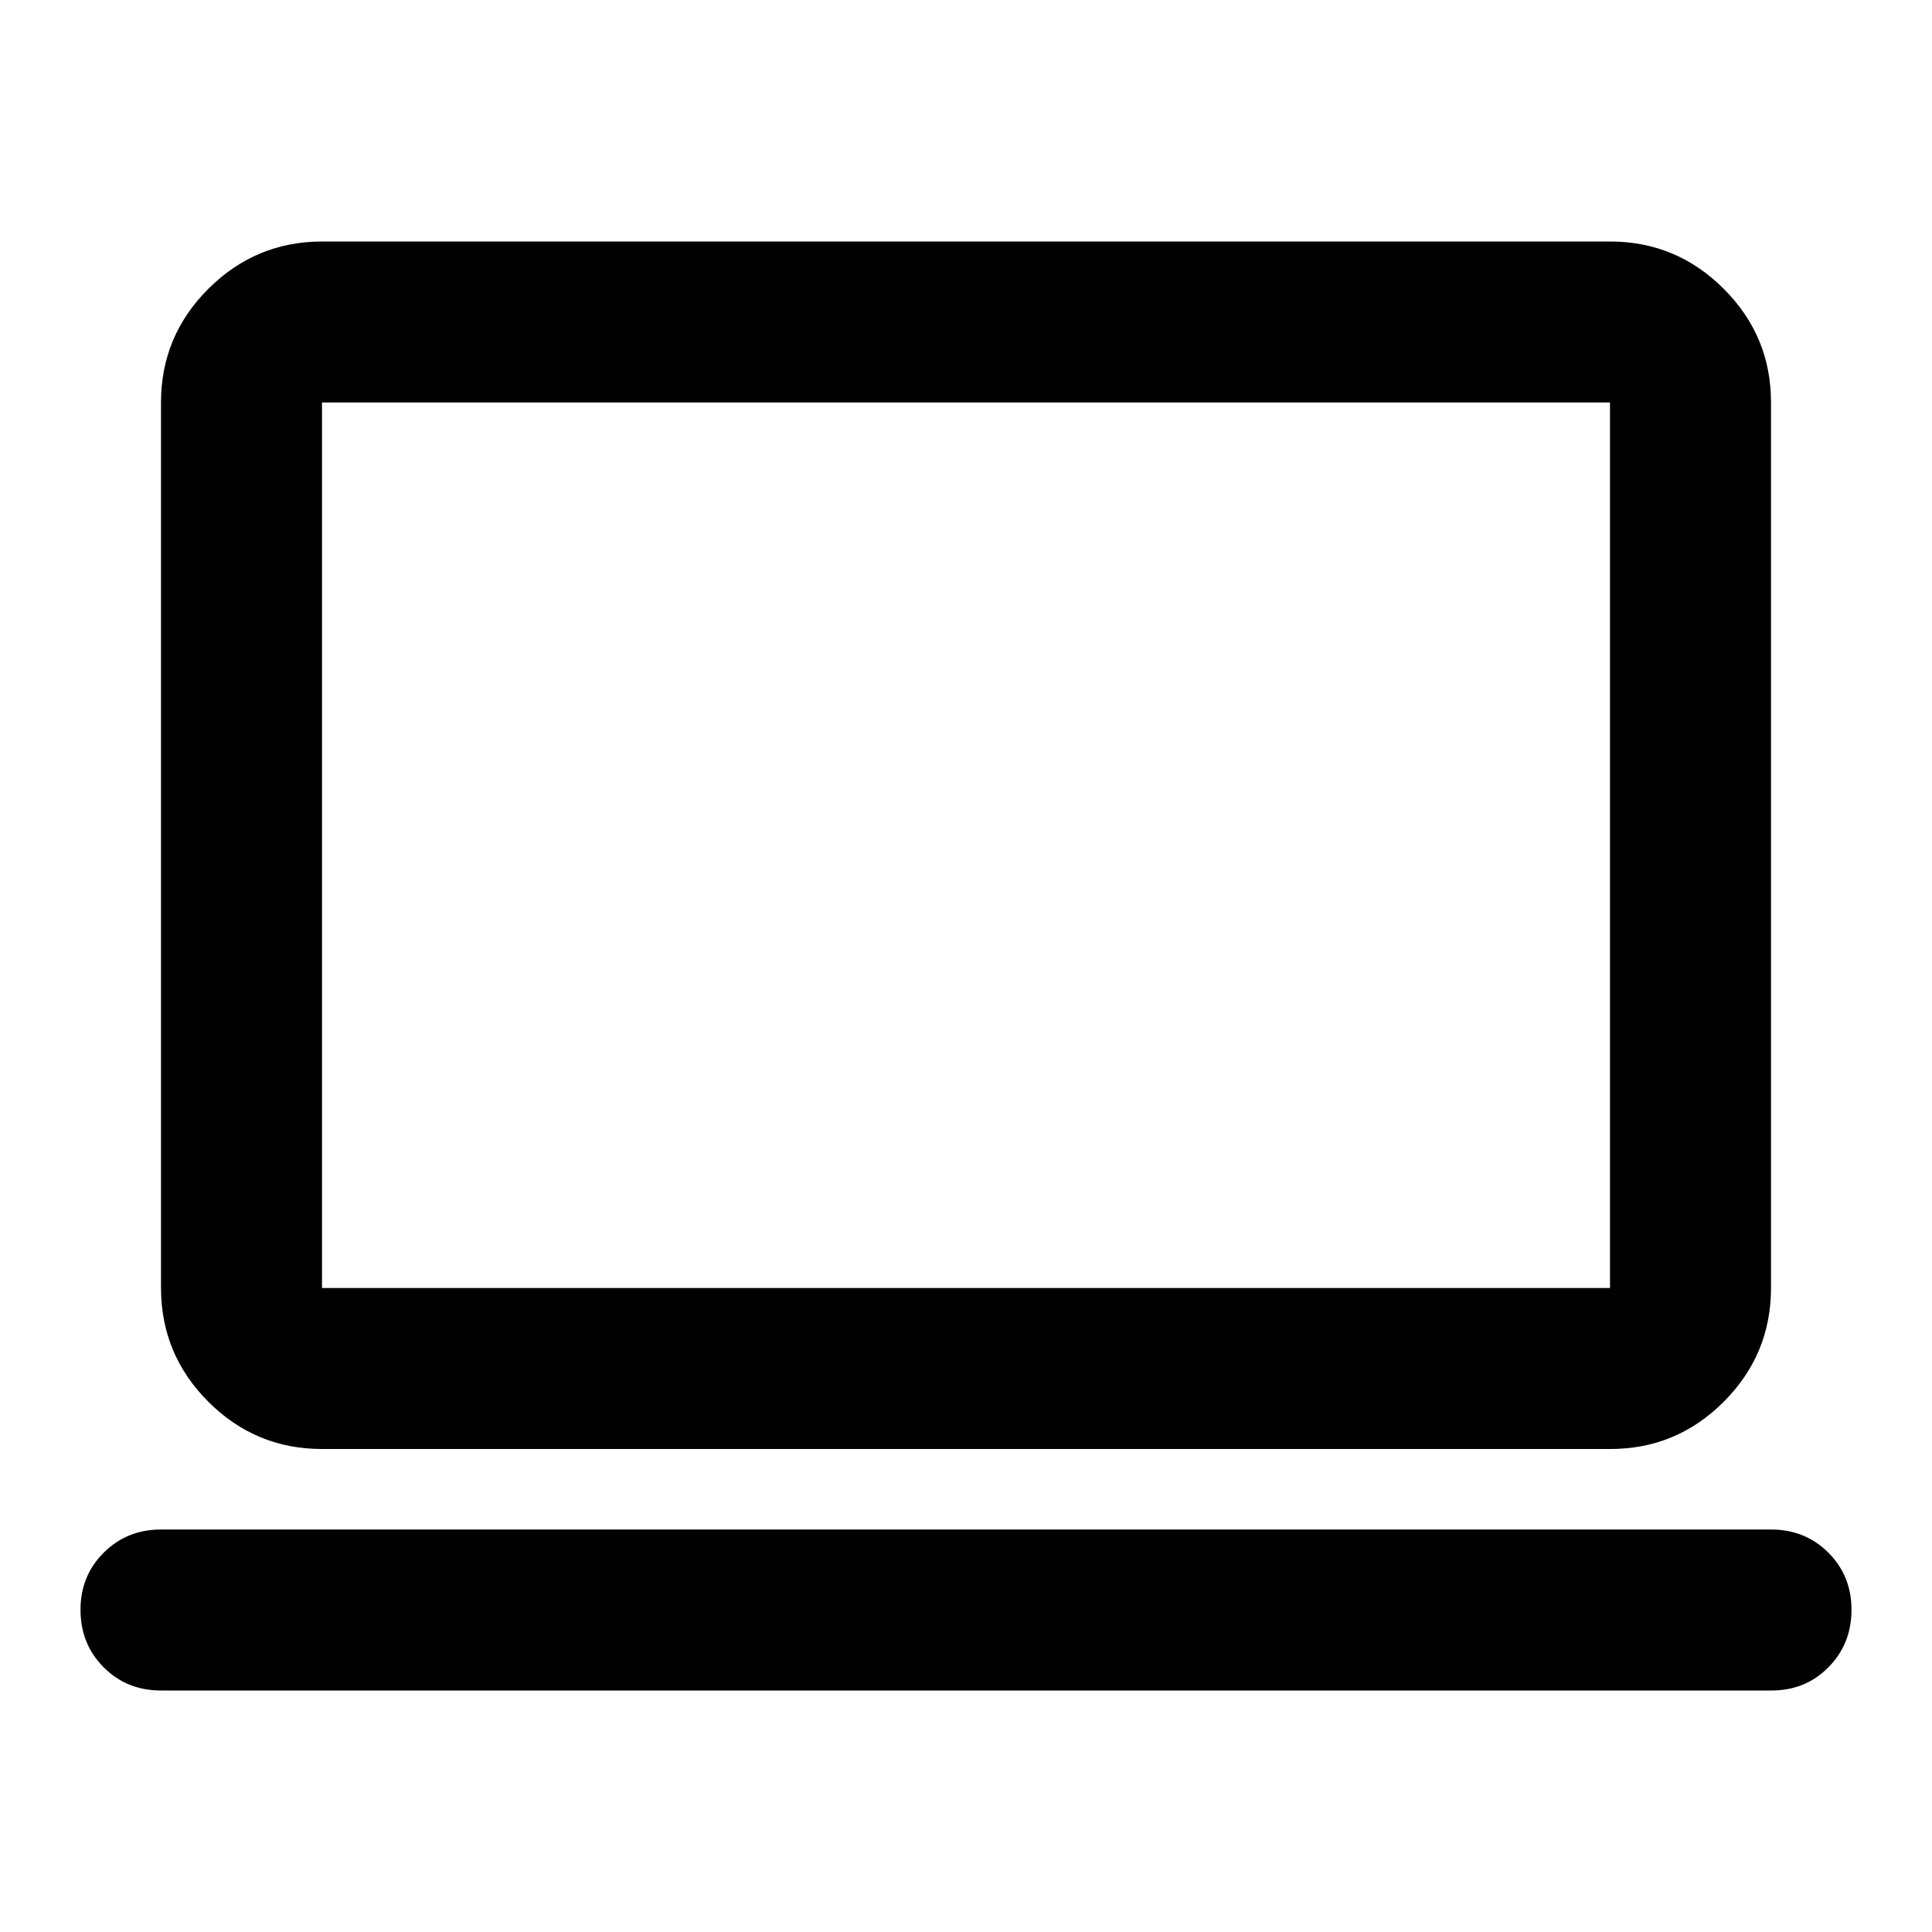
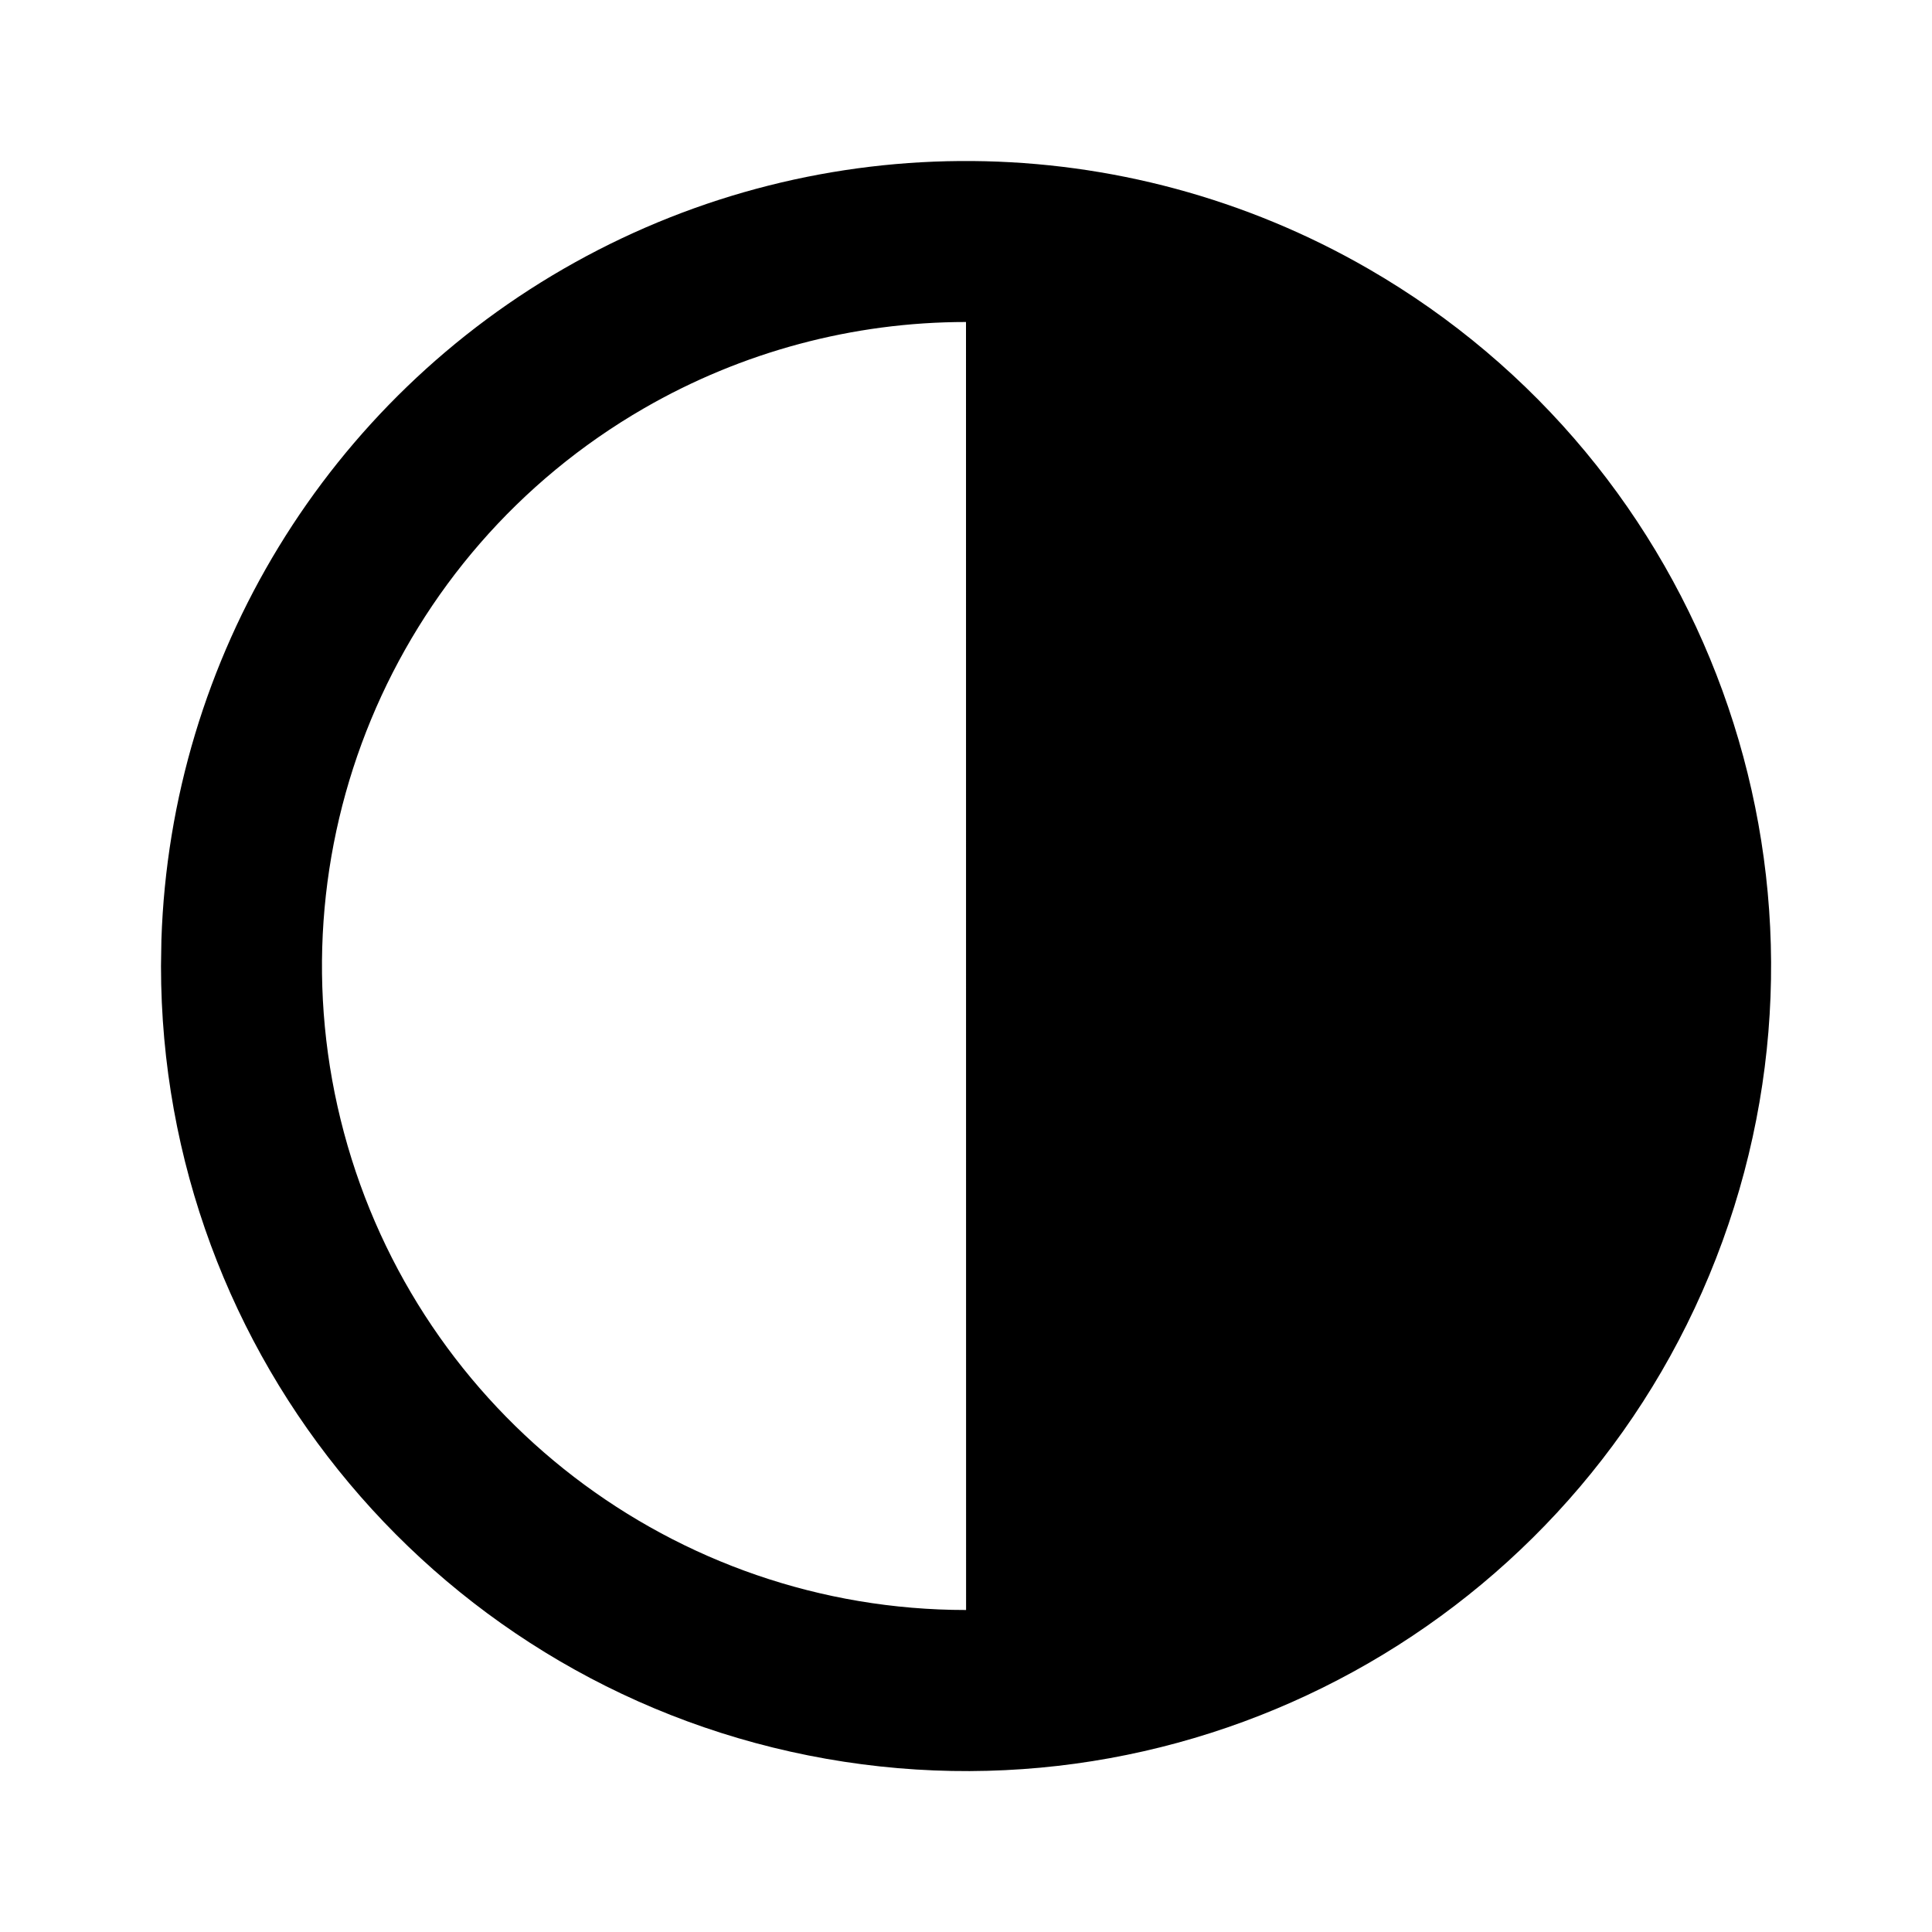
<svg xmlns="http://www.w3.org/2000/svg" viewBox="0 0 24 24">
-   <path fill="currentColor" d="M2 21q-.425 0-.712-.288T1 20t.288-.712T2 19h20q.425 0 .713.288T23 20t-.288.713T22 21zm2-3q-.825 0-1.412-.587T2 16V5q0-.825.588-1.412T4 3h16q.825 0 1.413.588T22 5v11q0 .825-.587 1.413T20 18zm0-2h16V5H4zm0 0V5z" />
+   <path fill="currentColor" d="M17 3.34A10 10 0 1 1 2 12l.005-.324A10 10 0 0 1 17 3.34M8 5.072A8 8 0 0 0 12.001 20L12 4a8 8 0 0 0-4 1.072" />
</svg>
